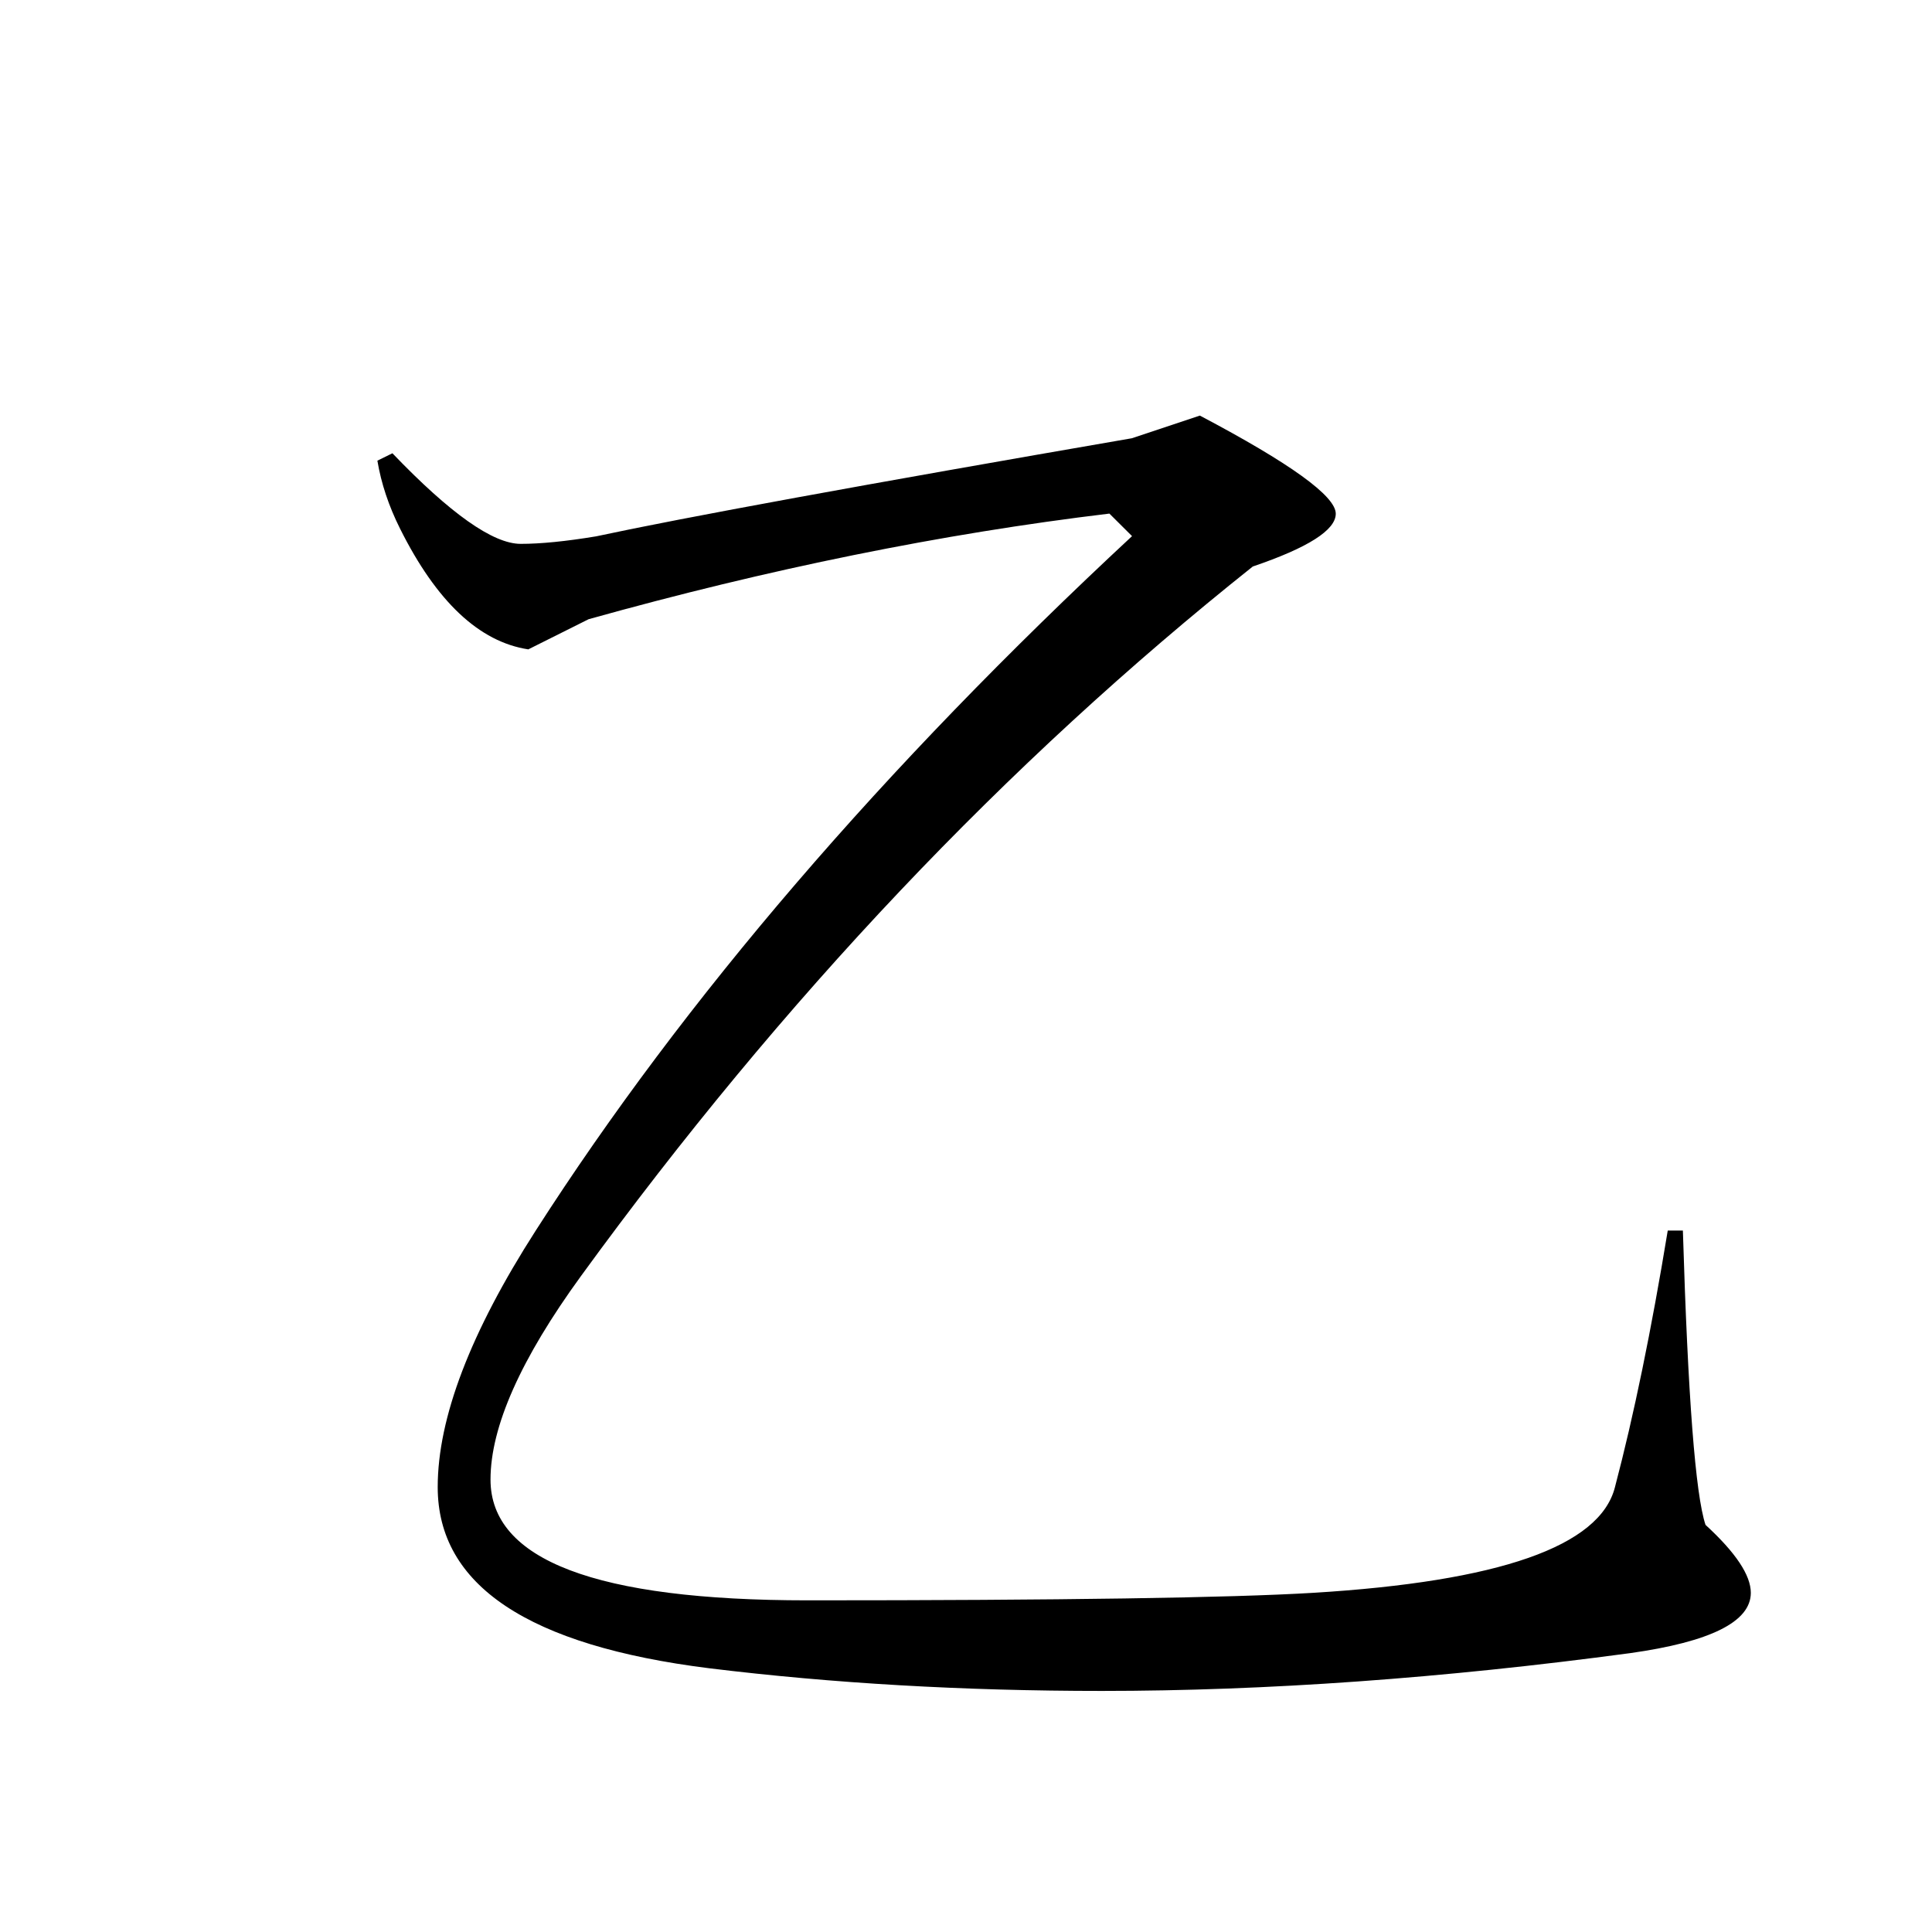
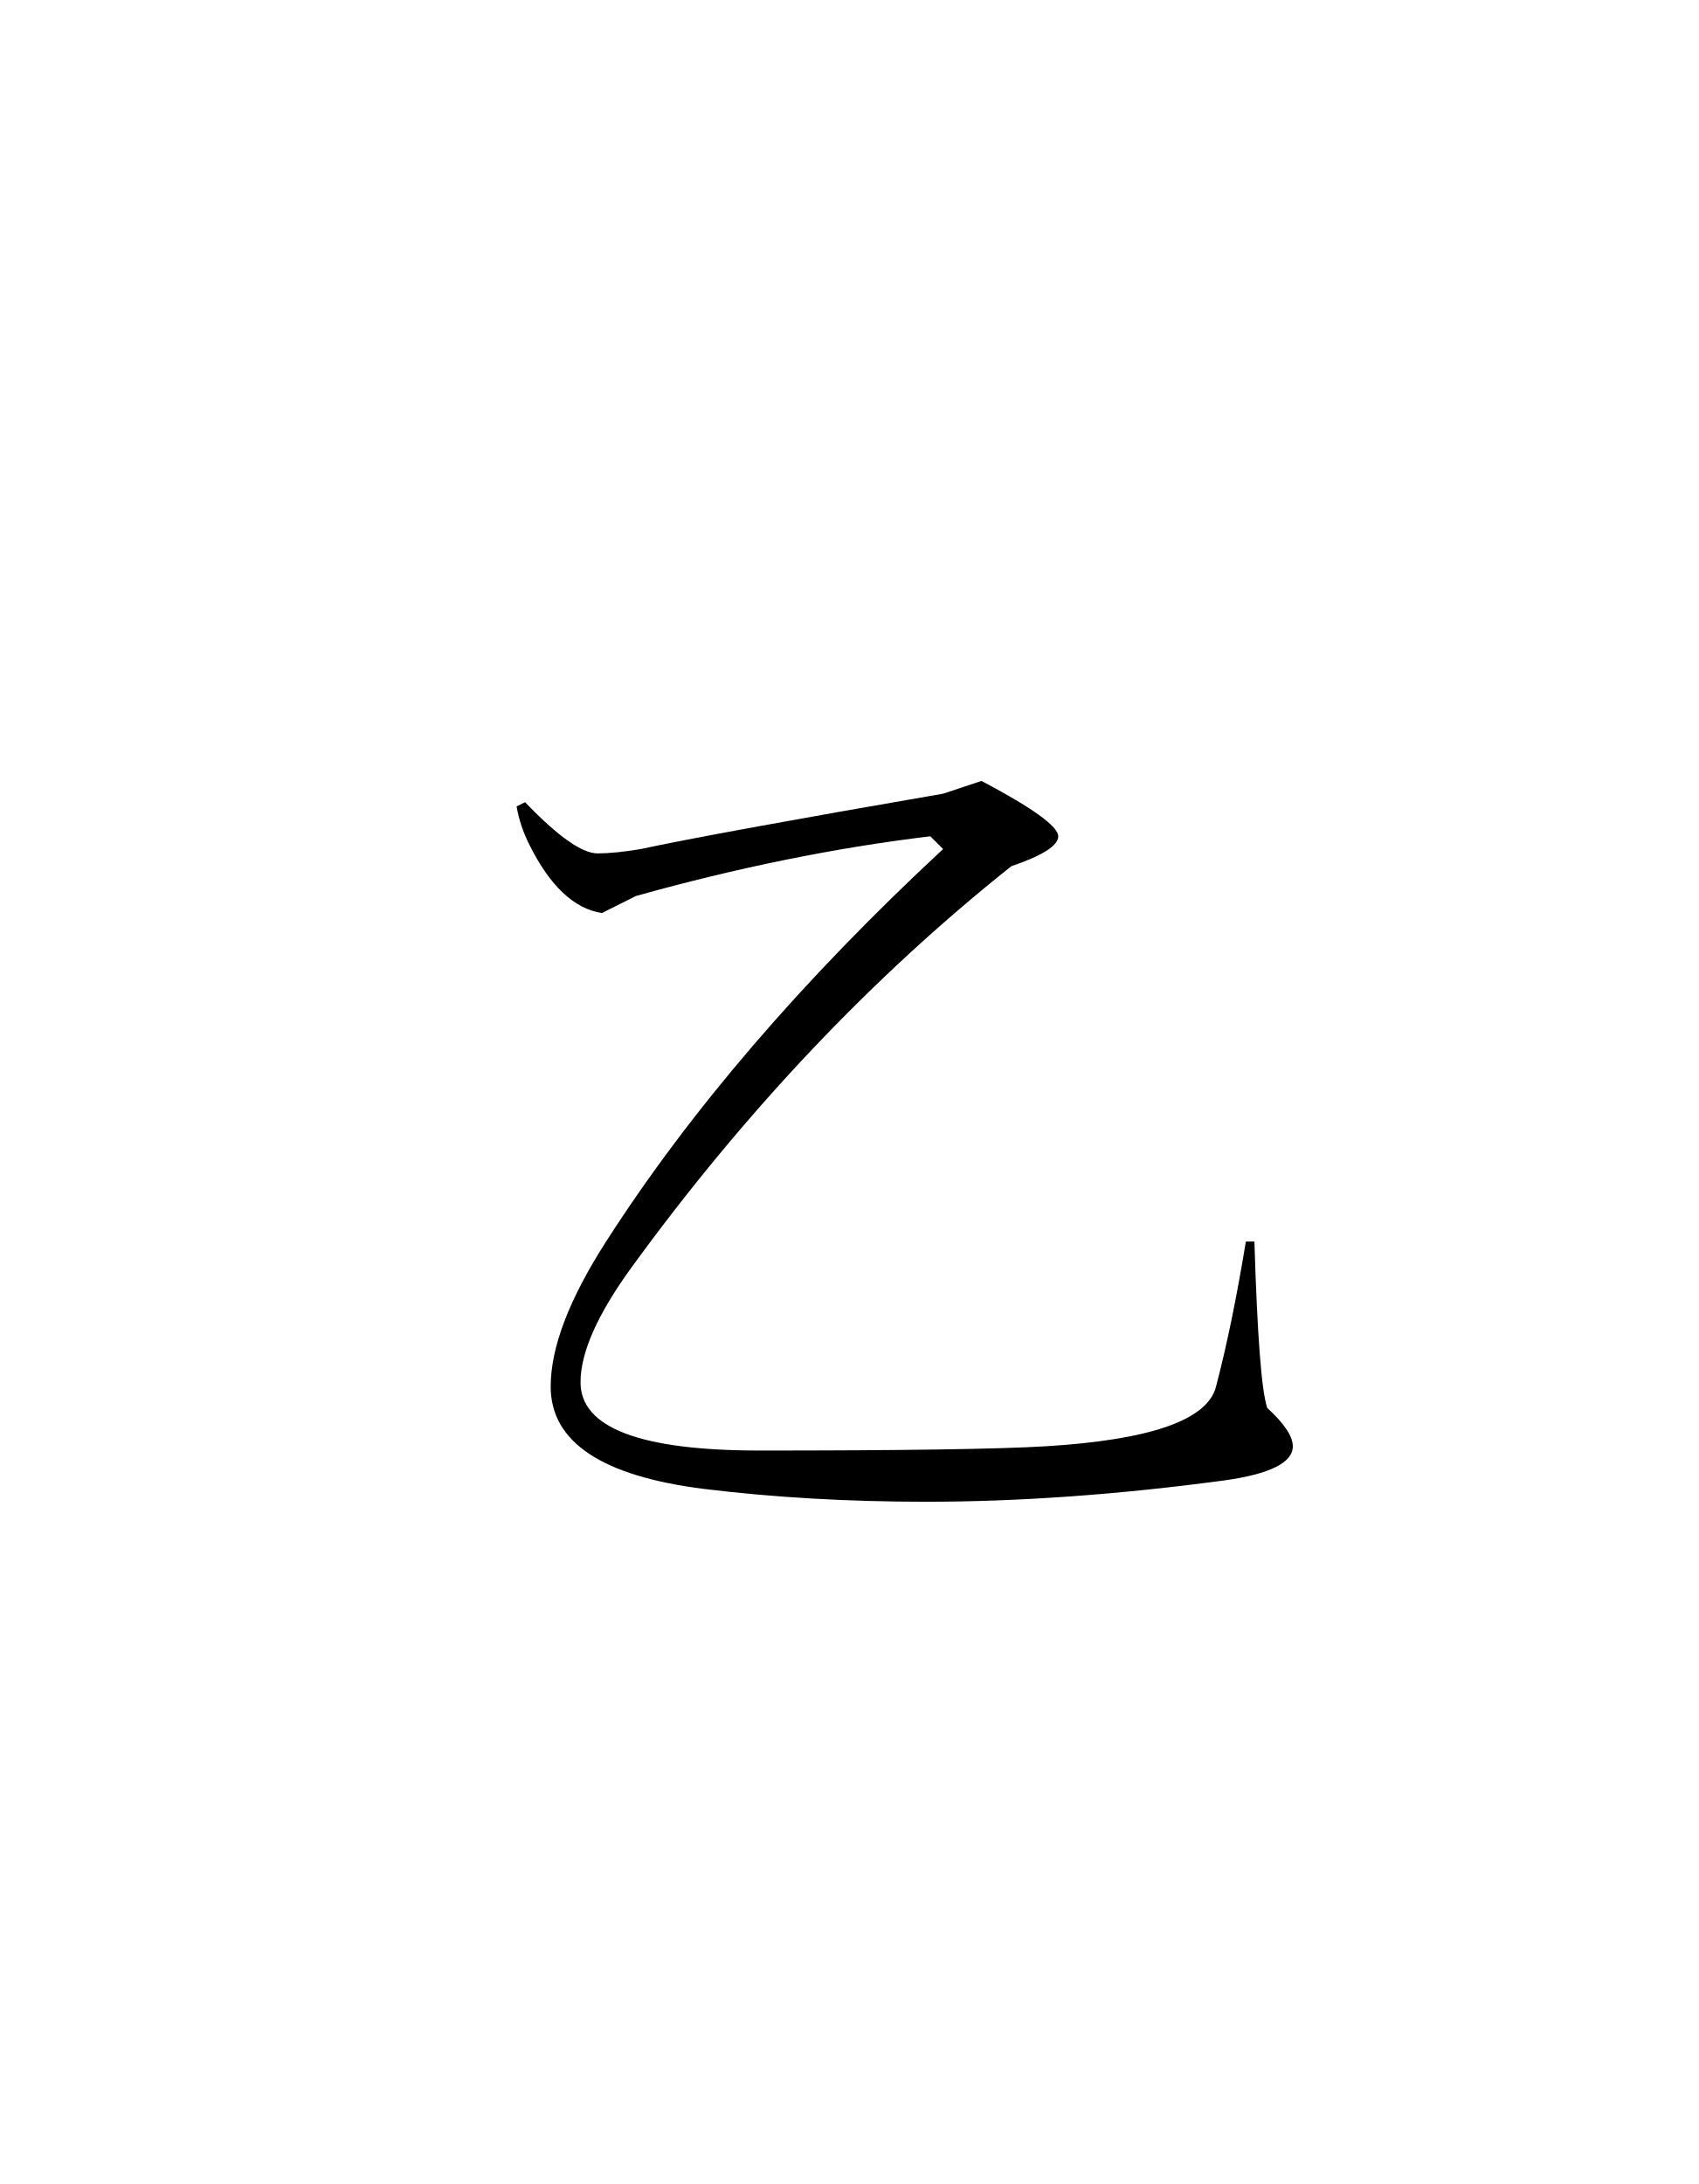
- <svg xmlns="http://www.w3.org/2000/svg" viewBox="-9 -9 18 18" width="18pt" height="18pt" version="1.1">
+ <svg xmlns="http://www.w3.org/2000/svg" viewBox="-14 -18 28 36" width="28pt" height="36pt" version="1.1">
  <path id="otsu" d="m -5.344,-4.777 q 0.809,0.844 1.195,0.844 0.281,0 0.703,-0.07 1.23,-0.264 4.992,-0.914 l 0.633,-0.211 q 1.266,0.668 1.266,0.914 0,0.229 -0.773,0.492 -3.445,2.742 -6.258,6.609 -0.844,1.16 -0.844,1.898 0,1.125 2.953,1.125 3.551,0 4.711,-0.07 2.602,-0.158 2.812,-0.984 0.264,-1.002 0.492,-2.391 h 0.141 q 0.07,2.32 0.211,2.742 0.422,0.387 0.422,0.633 0,0.404 -1.125,0.562 -2.619,0.352 -4.922,0.352 -1.934,0 -3.656,-0.211 -2.531,-0.316 -2.531,-1.688 0,-0.967 0.914,-2.391 2.074,-3.234 5.555,-6.469 L 1.336,-4.215 q -2.338,0.281 -4.852,0.984 l -0.562,0.281 q -0.686,-0.105 -1.195,-1.125 -0.158,-0.316 -0.211,-0.633 z" />
</svg>
